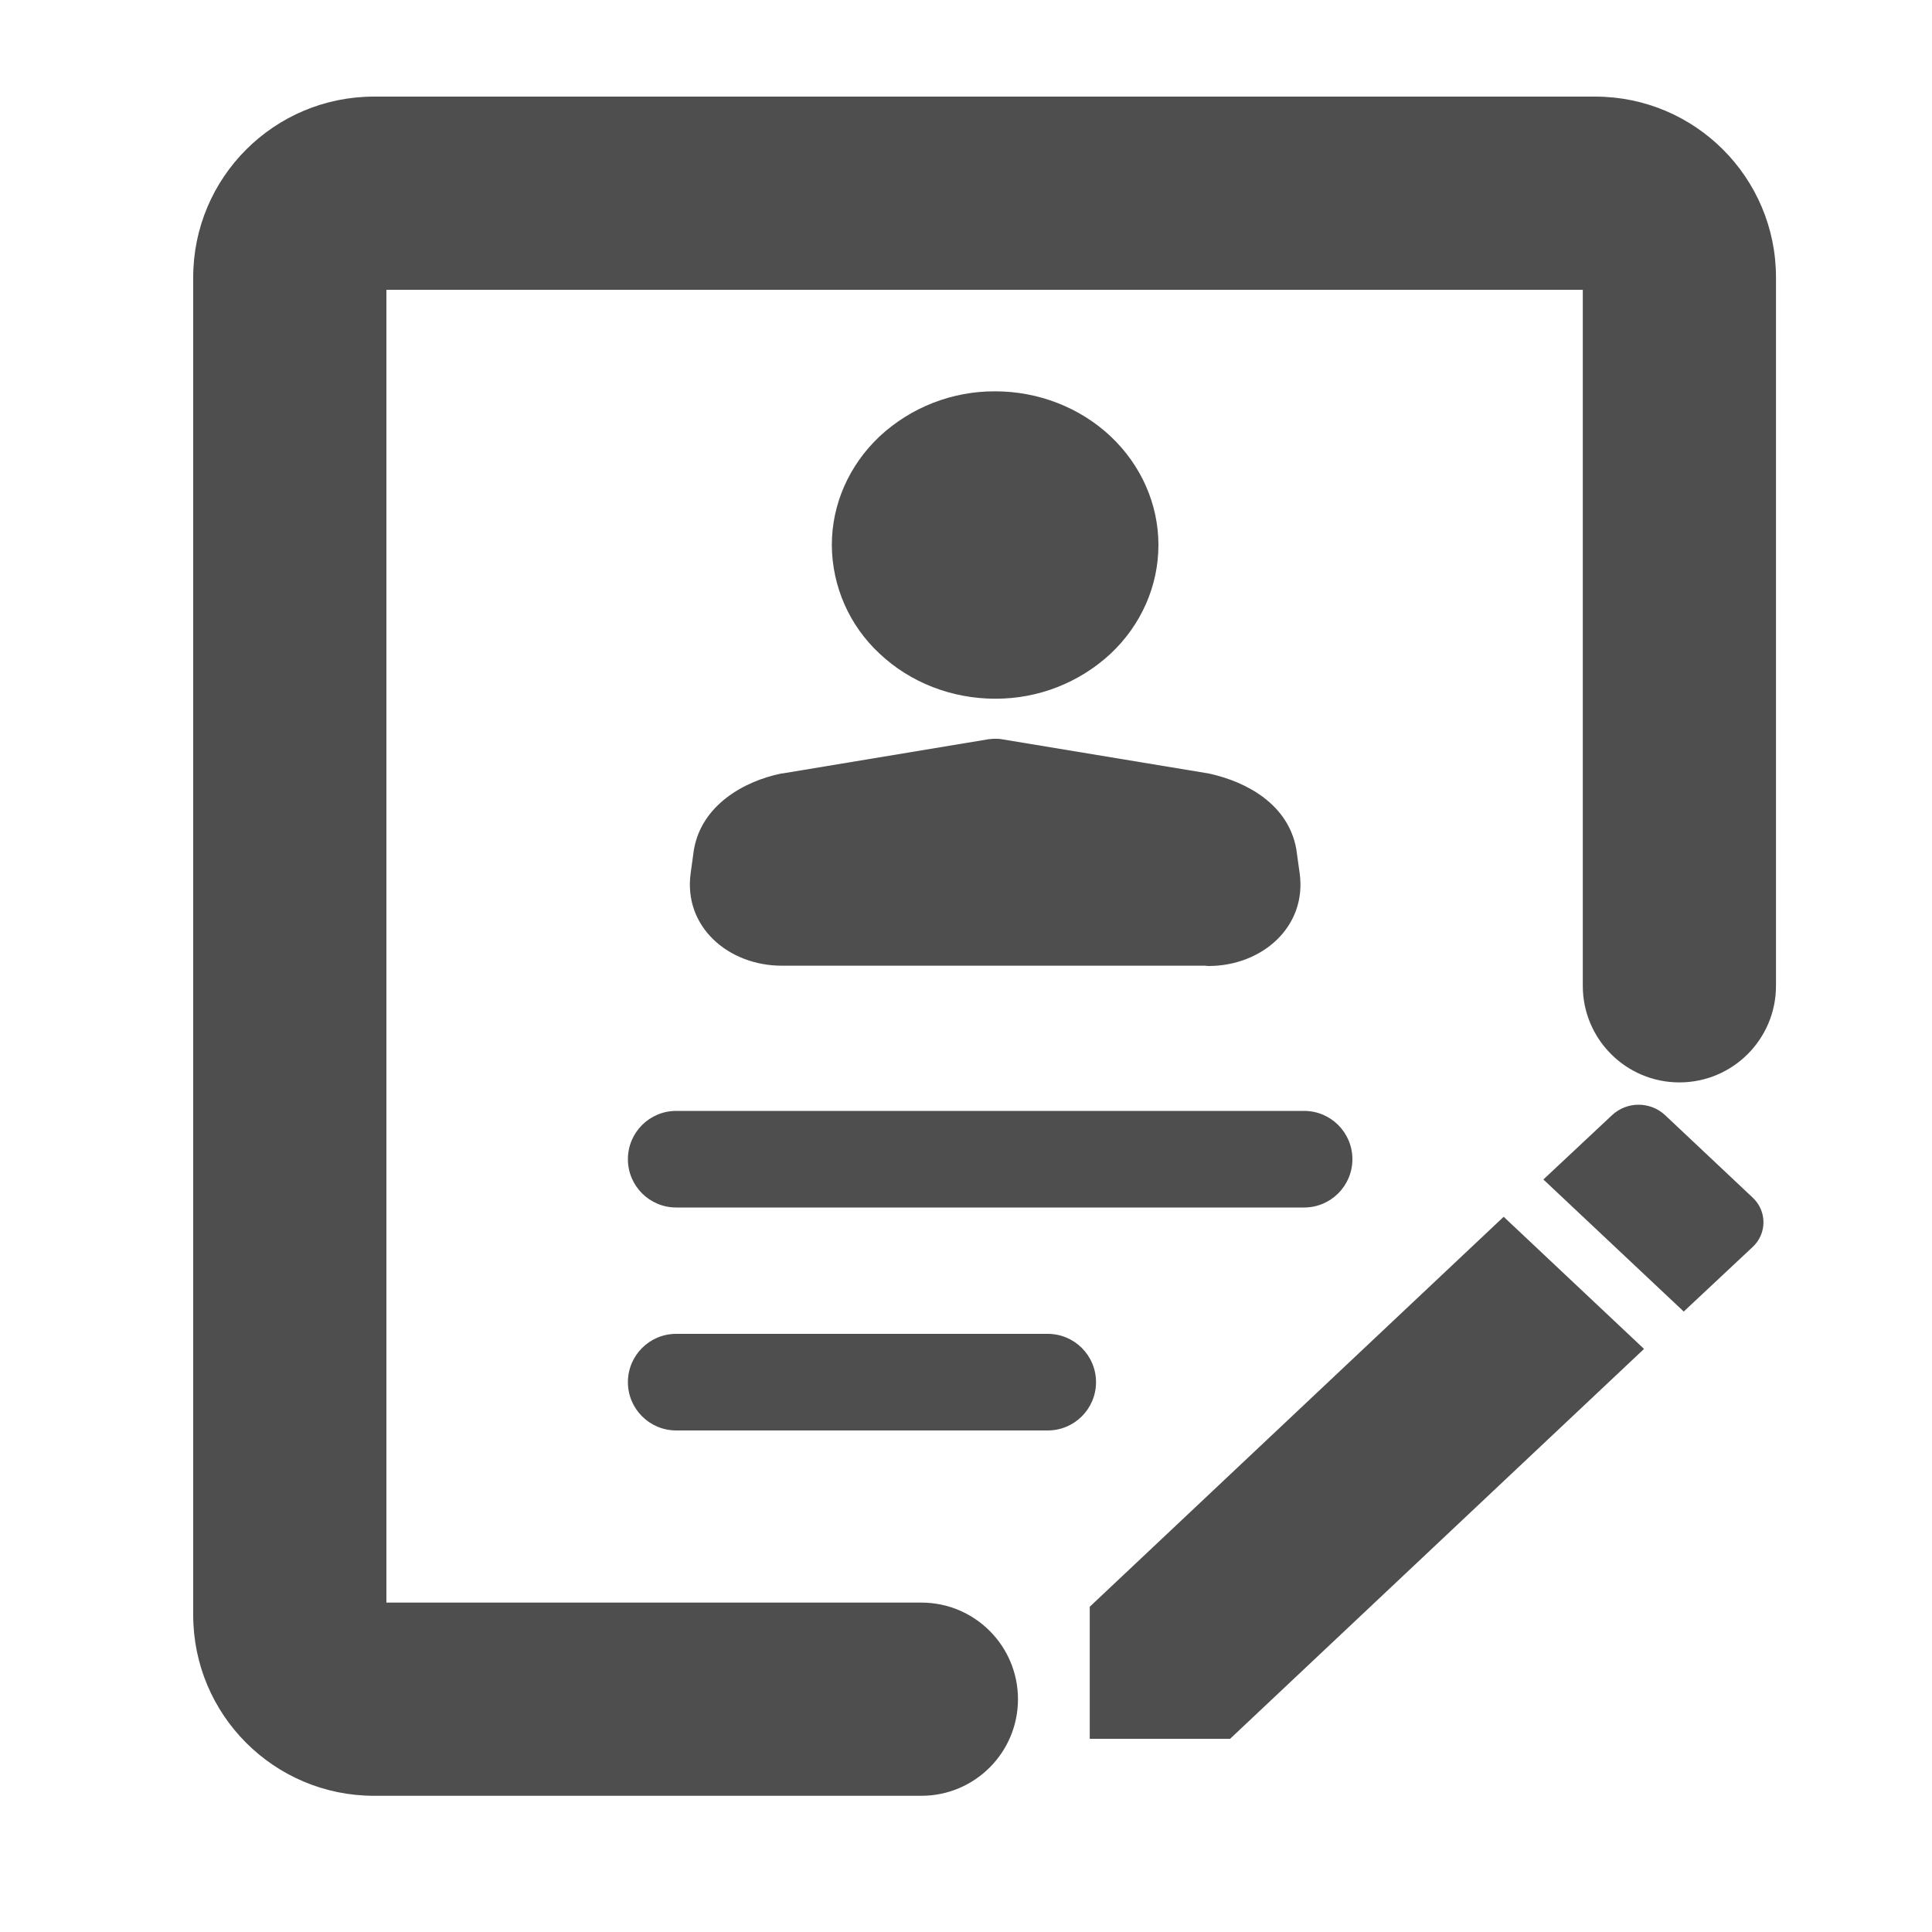
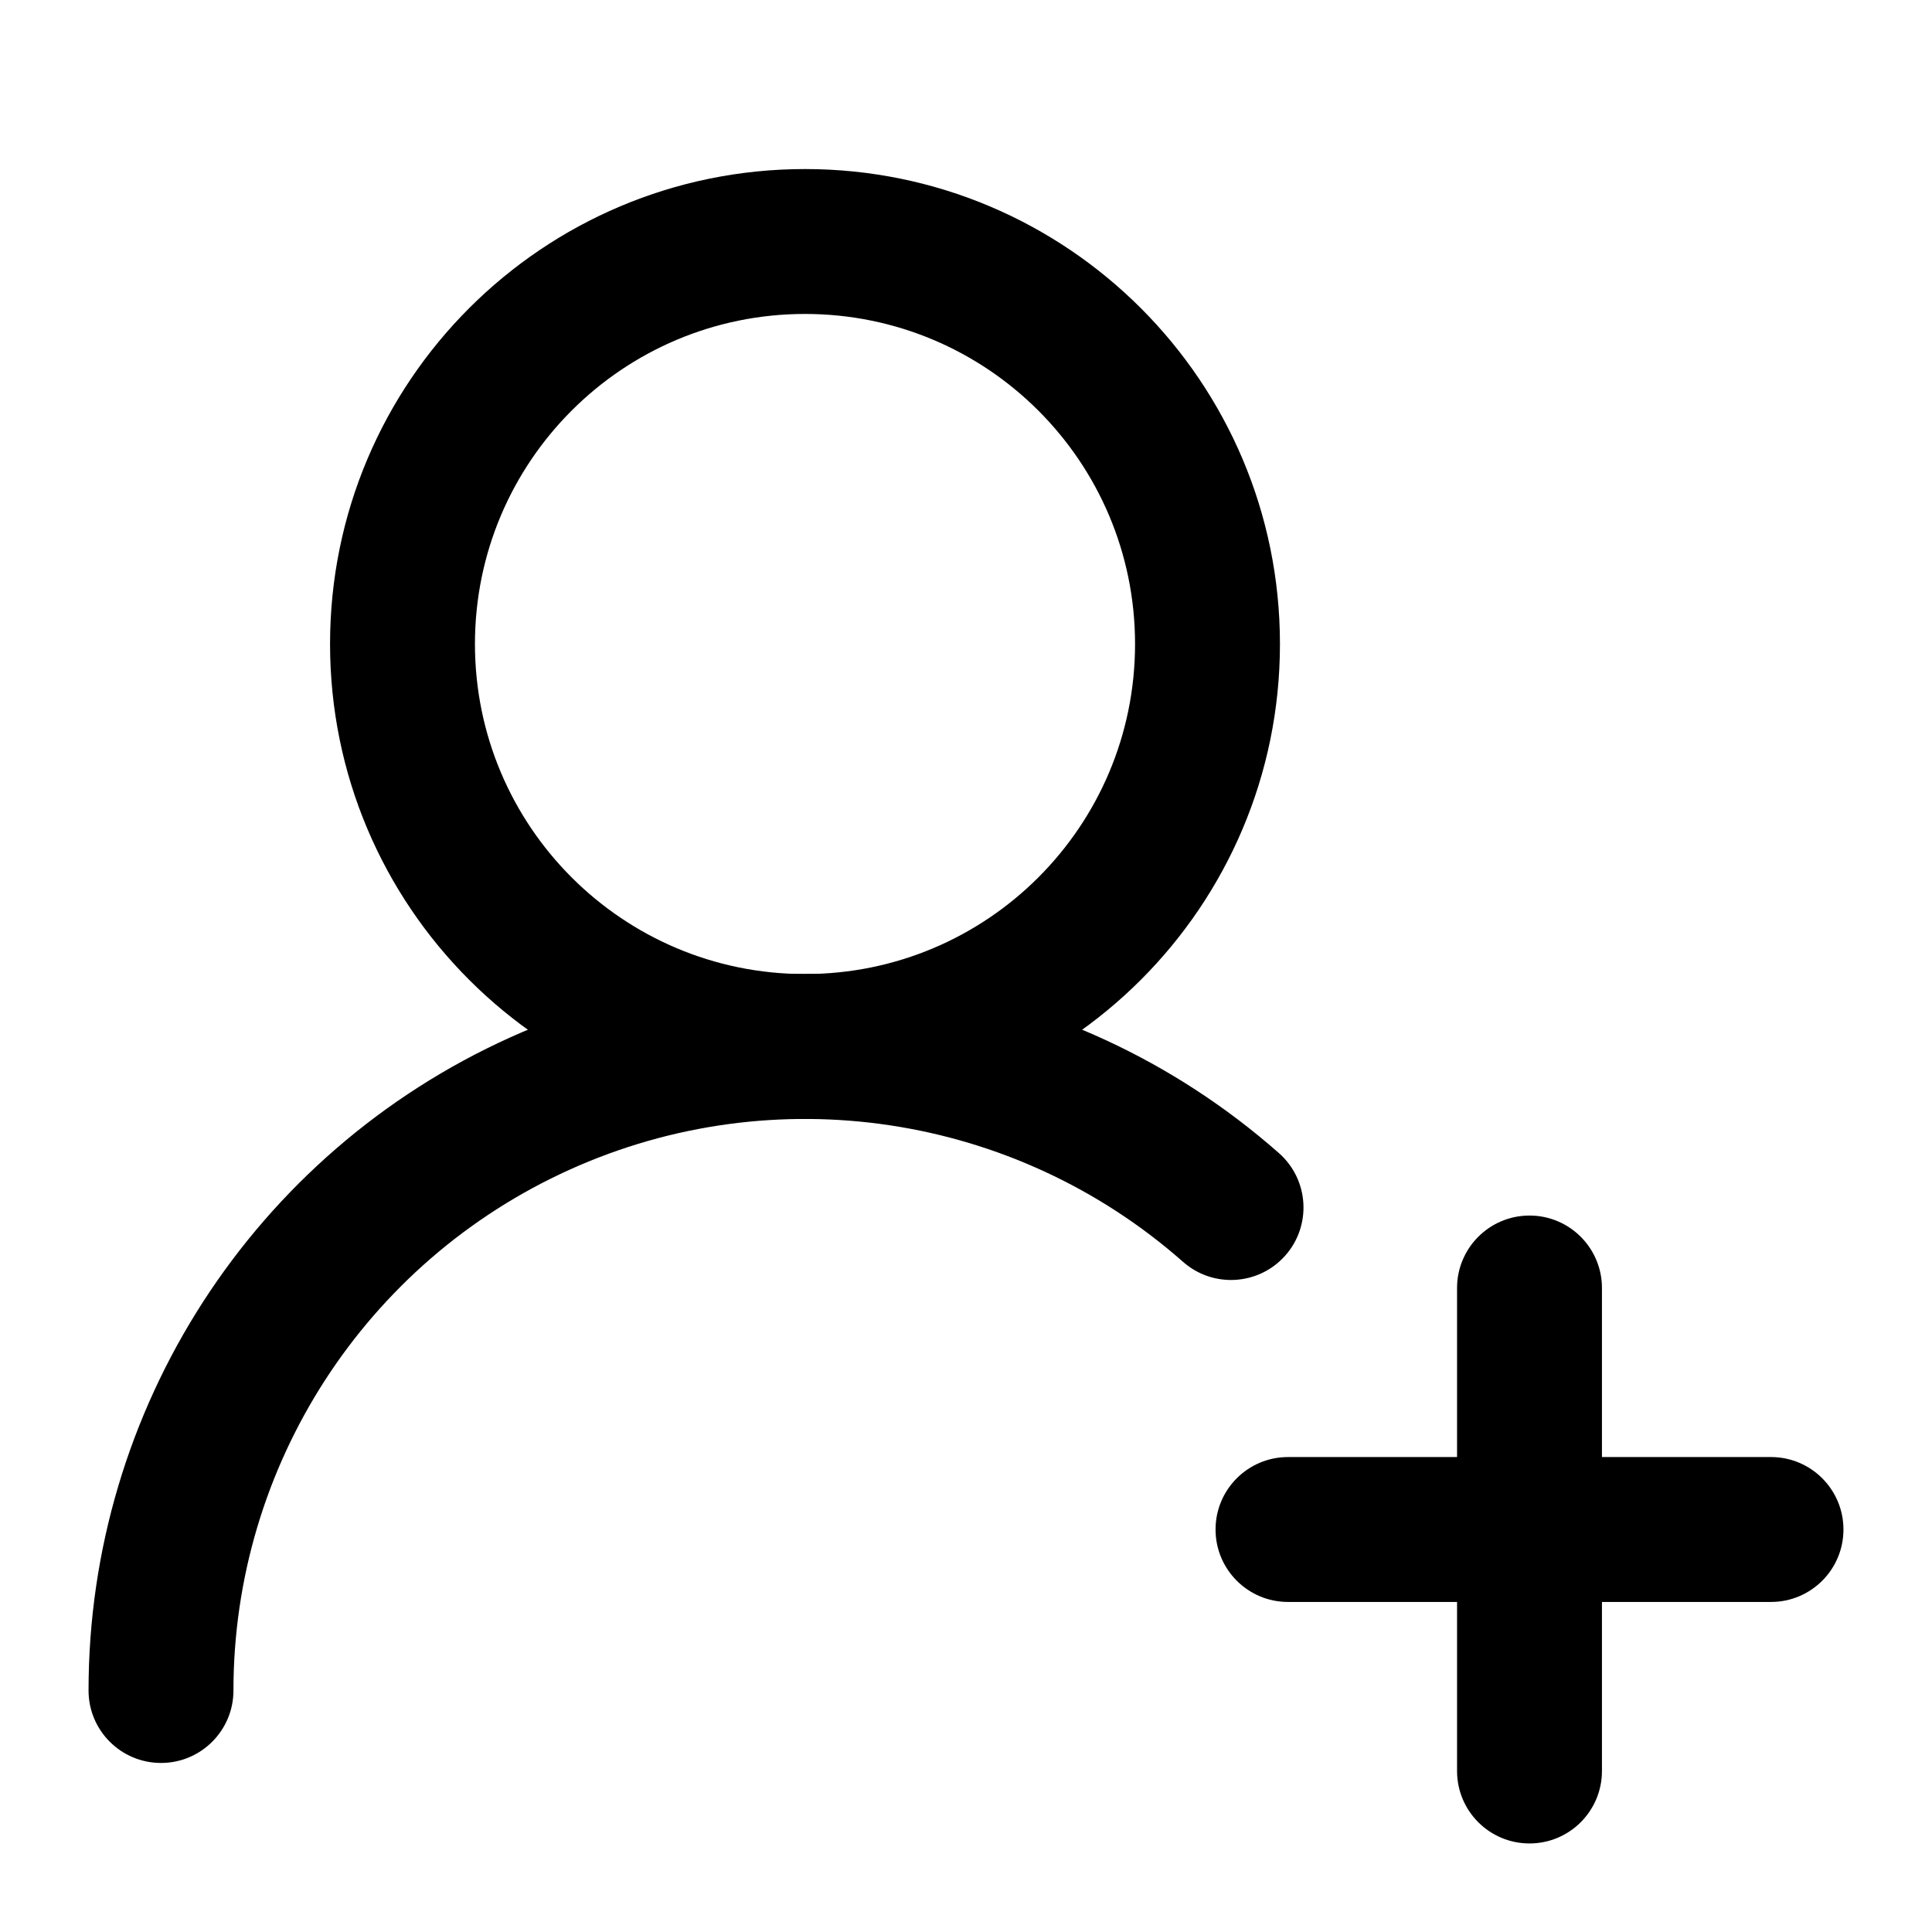
- <svg xmlns="http://www.w3.org/2000/svg" fill="none" viewBox="0 0 20 20">
-   <path fill="#4E4E4E" fill-rule="evenodd" d="M4 3v13.59h5.538a1 1 0 0 1 0 2H3.872A1.872 1.872 0 0 1 2 16.718V2.872C2 1.838 2.838 1 3.872 1h12.64c1.035 0 1.873.838 1.873 1.872v7.333a1 1 0 1 1-2 0V3H4Z" clip-rule="evenodd" />
-   <path fill="#4E4E4E" fill-rule="evenodd" d="M6.5 12a.5.5 0 0 1 .5-.5h6.5a.5.5 0 0 1 0 1H7a.5.5 0 0 1-.5-.5Zm0 2.308a.5.5 0 0 1 .5-.5h3.846a.5.5 0 1 1 0 1H7a.5.5 0 0 1-.5-.5Z" clip-rule="evenodd" />
-   <path fill="#4E4E4E" d="M8.611 5.642c0-.422.178-.826.495-1.125a1.746 1.746 0 0 1 1.196-.466c.448 0 .878.168 1.195.466.317.299.495.703.495 1.125 0 .422-.178.827-.495 1.125a1.745 1.745 0 0 1-1.195.466c-.449 0-.879-.167-1.196-.466a1.545 1.545 0 0 1-.495-1.125Zm1.631 2.01a.31.31 0 0 1 .038-.004h.043c.013 0 .025.001.038.003l2.145.355.01.002c.396.086.82.322.903.78l.001.009.034.242c.077.556-.391.961-.944.961a.309.309 0 0 1-.036-.003h-4.38c-.554 0-1.022-.404-.944-.96l.033-.24.002-.01c.082-.45.51-.699.904-.78h.009l2.144-.356Zm7.9 5.258a.348.348 0 0 0 0-.514l-.906-.853a.403.403 0 0 0-.547 0l-.712.667 1.453 1.367m-6.149 3.056V18h1.453l4.285-4.036-1.453-1.368-4.285 4.037Z" />
+ <svg xmlns="http://www.w3.org/2000/svg" viewBox="0 0 24 24">
+   <path d="M6.338 12.887a8.9 8.9 0 0 1 9.55 1.438.9.9 0 0 1-1.192 1.35A7.1 7.1 0 0 0 2.9 21a.9.9 0 0 1-1.8 0 8.9 8.9 0 0 1 5.238-8.113" />
+   <path d="M14.1 8a4.1 4.1 0 1 0-8.2 0 4.1 4.1 0 0 0 8.2 0m1.8 0A5.9 5.9 0 1 1 4.1 8a5.9 5.9 0 0 1 11.8 0m2.2 14v-6a.9.9 0 0 1 1.8 0v6a.9.9 0 0 1-1.8 0" />
+   <path d="M22 18.1a.9.9 0 0 1 0 1.8h-6a.9.9 0 0 1 0-1.8z" />
</svg>
